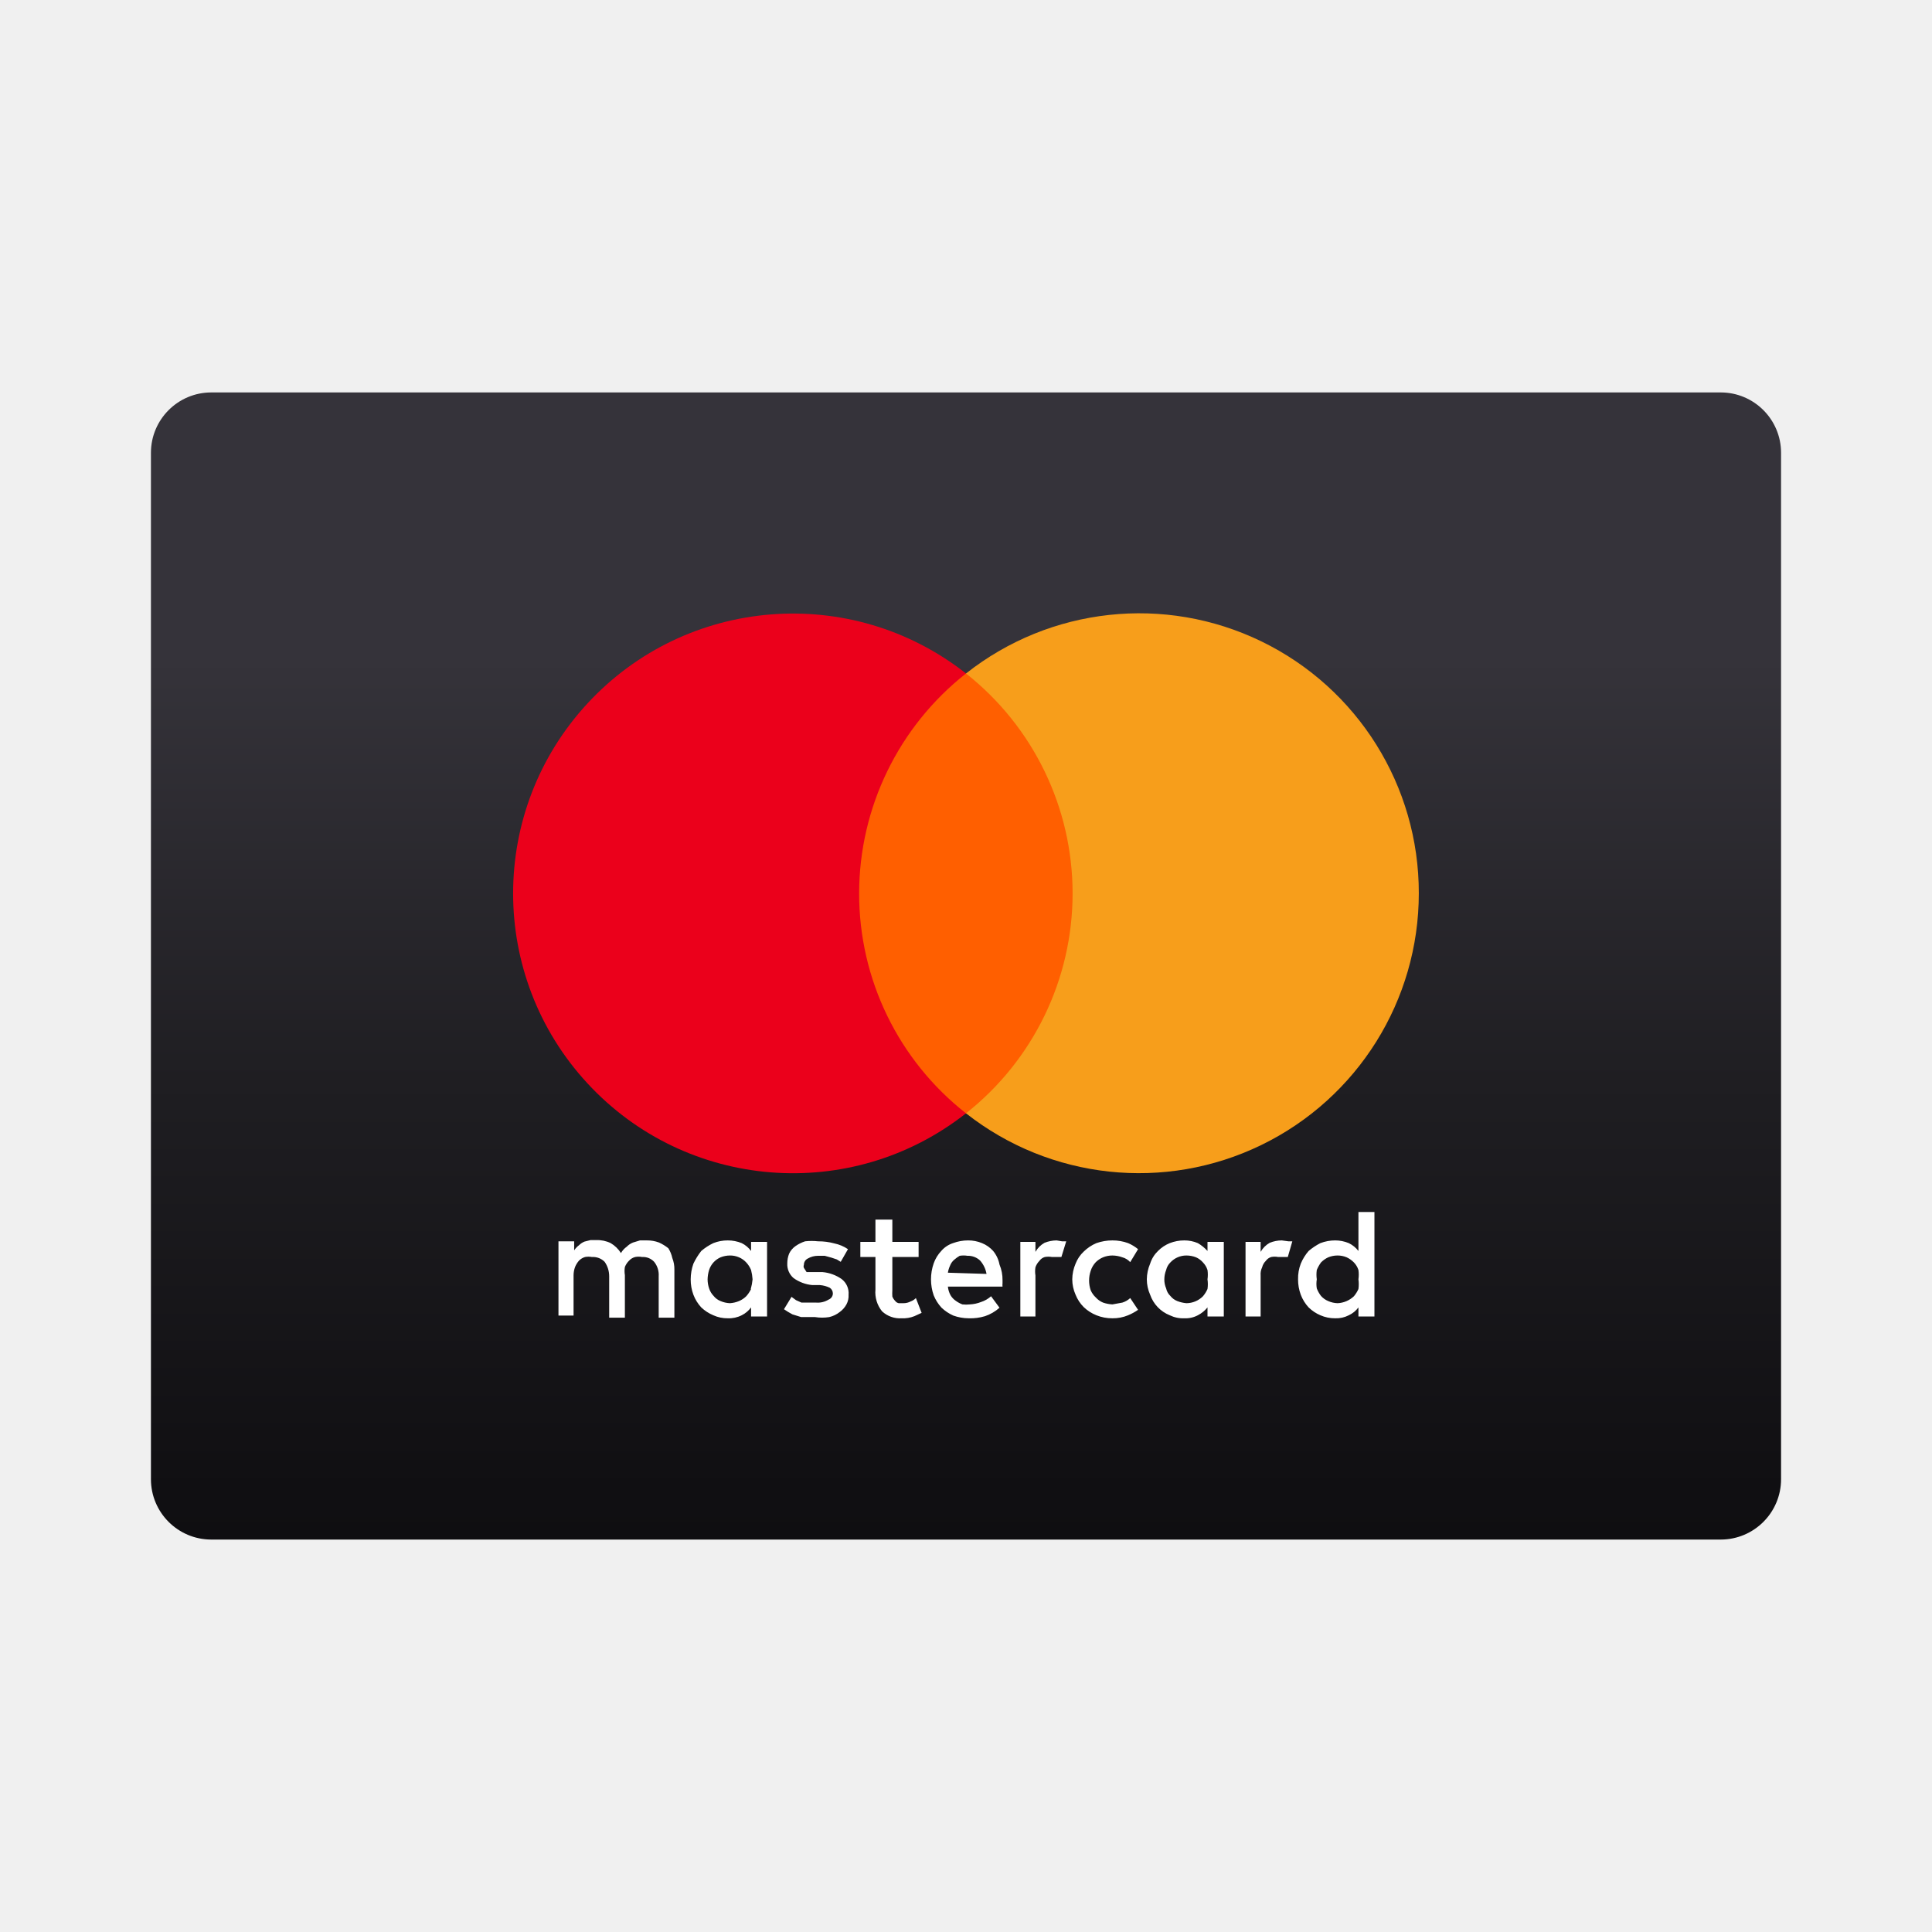
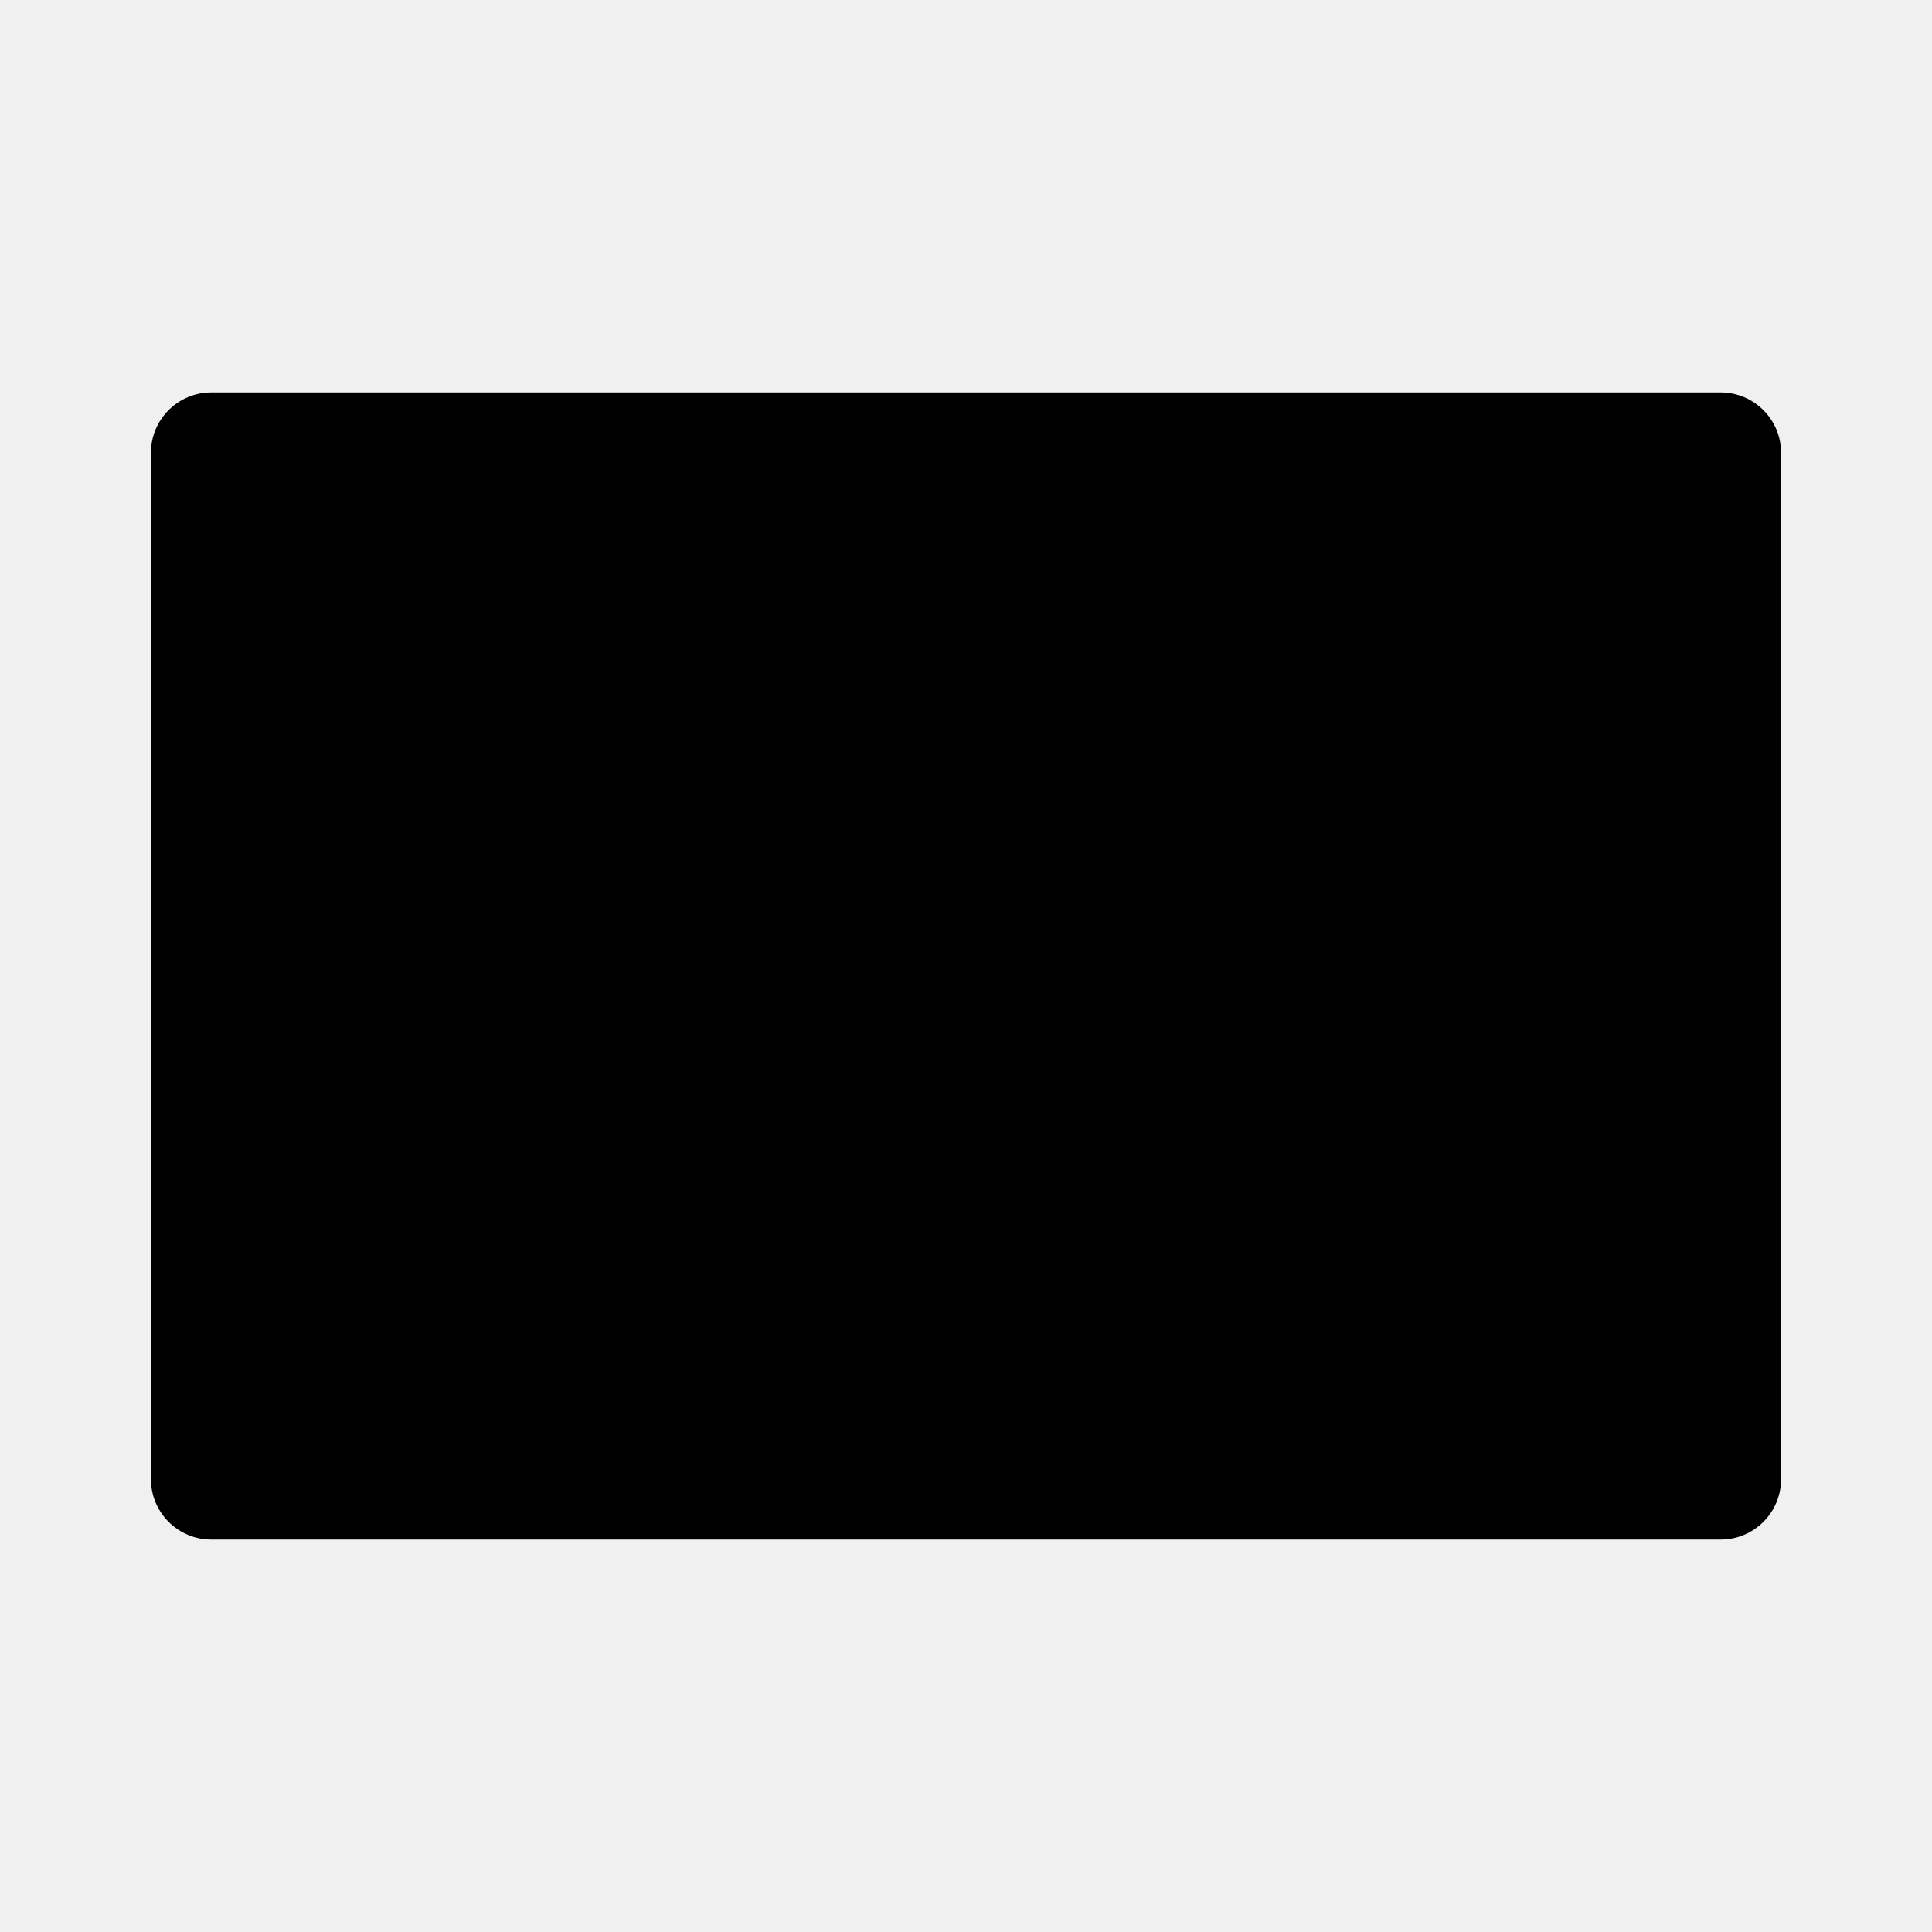
<svg xmlns="http://www.w3.org/2000/svg" viewBox="0 0 64 64">
-   <defs>
-     <linearGradient id="Dégradé_sans_nom_208" x1="2809.63" y1="-1982.54" x2="2809.63" y2="-2030.38" gradientTransform="matrix(-1.14 0 0 .79 3231.83 1625.81)" gradientUnits="userSpaceOnUse">
-       <stop offset="0" stop-color="#0b0a0c" />
-       <stop offset=".27" stop-color="#100f12" />
-       <stop offset=".63" stop-color="#1f1e22" />
-       <stop offset="1" stop-color="#35333a" />
-     </linearGradient>
-     <style>.cls-6{fill:#fff}</style>
-   </defs>
-   <g id="Icon">
-     <rect x="5" y="13" width="54" height="38" rx="2" fill="url(#Dégradé_sans_nom_208)" />
-     <path fill="#ff5f00" d="M27.94 22.31h8.11v14.58h-8.11z" />
-     <path d="M28.46 29.59A9.28 9.28 0 0132 22.31a9.27 9.27 0 100 14.57 9.24 9.24 0 01-3.54-7.29z" fill="#eb001b" />
-     <path d="M47 29.59a9.27 9.27 0 01-15 7.29 9.28 9.28 0 000-14.57 9.26 9.26 0 0115 7.28z" fill="#f79e1b" />
-     <path class="cls-6" d="M22.14 41.35a1.44 1.44 0 00-.31-.19 1.09 1.09 0 00-.4-.07h-.23l-.23.07a.6.6 0 00-.21.14.64.64 0 00-.19.21 1 1 0 00-.34-.33 1 1 0 00-.48-.1h-.19l-.2.05a.57.57 0 00-.18.12.65.65 0 00-.16.17v-.3h-.52v2.46h.5v-1.34a.81.81 0 01.05-.27.74.74 0 01.13-.21.47.47 0 01.2-.12.62.62 0 01.23 0 .54.54 0 01.42.16.83.83 0 01.15.48v1.37h.52v-1.41a.8.8 0 010-.27.6.6 0 01.14-.21.41.41 0 01.2-.12.59.59 0 01.23 0 .5.5 0 01.4.16.69.69 0 01.15.48v1.37h.52v-1.59a1 1 0 00-.07-.39 1 1 0 00-.13-.32zM24.88 41.44a.86.86 0 00-.31-.26 1.22 1.22 0 00-.46-.09 1.28 1.28 0 00-.48.09 1.84 1.84 0 00-.4.26 2.26 2.26 0 00-.26.42 1.58 1.58 0 00-.09.52 1.44 1.44 0 00.09.51 1.29 1.29 0 00.26.42 1.31 1.31 0 00.4.26 1.12 1.12 0 00.48.1.93.93 0 00.46-.1.86.86 0 00.31-.26v.3h.53v-2.47h-.53zm0 1.26a1 1 0 01-.16.24.78.78 0 01-.24.16.94.94 0 01-.3.07.87.87 0 01-.31-.07.55.55 0 01-.23-.17.64.64 0 01-.15-.25.94.94 0 01-.05-.3 1.12 1.12 0 01.05-.31.69.69 0 01.38-.42.85.85 0 01.31-.06.73.73 0 01.3.06.7.7 0 01.24.17.82.82 0 01.16.25 1.67 1.67 0 01.05.31 1.77 1.77 0 01-.06.32zM27.88 42.37a1.3 1.3 0 00-.63-.23h-.53l-.09-.14a.13.13 0 010-.1.23.23 0 01.13-.21.67.67 0 01.34-.09h.22l.22.06.18.06.13.08.24-.42a1.27 1.27 0 00-.45-.19 2 2 0 00-.54-.07 2 2 0 00-.43 0 1.2 1.2 0 00-.32.16.64.64 0 00-.21.25.87.87 0 00-.06.32.6.6 0 00.21.49 1.27 1.27 0 00.62.23h.25a.9.9 0 01.33.09.23.23 0 01.1.19.22.22 0 01-.14.2.69.69 0 01-.42.1h-.48l-.18-.08-.15-.11-.25.41a2.61 2.61 0 00.28.17l.29.09H27a1.48 1.48 0 00.47 0 .88.88 0 00.35-.17.75.75 0 00.22-.25.6.6 0 00.07-.32.59.59 0 00-.23-.52zM32.9 41.44a1 1 0 00-.37-.26 1.18 1.18 0 00-.46-.09 1.43 1.43 0 00-.5.09.87.87 0 00-.39.26 1.16 1.16 0 00-.25.41 1.61 1.61 0 000 1.06 1.36 1.36 0 00.26.41 1.4 1.4 0 00.39.26 1.52 1.52 0 00.51.09 1.67 1.67 0 00.54-.07 1.38 1.38 0 00.48-.28l-.28-.38a.92.92 0 01-.33.19 1.17 1.17 0 01-.37.08 1.09 1.09 0 01-.25 0 .94.94 0 01-.22-.12.58.58 0 01-.17-.18.75.75 0 01-.09-.29h1.81a.43.43 0 010-.11v-.1a1.3 1.3 0 00-.1-.52 1 1 0 00-.21-.45zm-1.5.72a.88.88 0 01.07-.23.48.48 0 01.14-.2 1.18 1.18 0 01.18-.13.78.78 0 01.26 0 .58.58 0 01.42.16.9.9 0 01.21.44zM40 41.44a1.35 1.35 0 00-.32-.26 1.13 1.13 0 00-.45-.09 1.32 1.32 0 00-.48.09 1.16 1.16 0 00-.39.26 1 1 0 00-.26.42 1.35 1.35 0 00-.11.52 1.26 1.26 0 00.11.51 1.13 1.13 0 00.65.68 1 1 0 00.48.1.87.87 0 00.45-.1 1 1 0 00.32-.26v.3h.54v-2.47H40zm0 1.26a1 1 0 01-.15.24.78.78 0 01-.55.23 1.09 1.09 0 01-.3-.07.55.55 0 01-.23-.17.48.48 0 01-.14-.25.73.73 0 01-.06-.3.85.85 0 01.06-.31.52.52 0 01.14-.25.72.72 0 01.53-.23.87.87 0 01.32.06.66.66 0 01.23.17.64.64 0 01.15.25 1.12 1.12 0 010 .31 1.13 1.13 0 010 .32zM30.17 43.11a.5.5 0 01-.24.06h-.16a.2.2 0 01-.12-.08.42.42 0 01-.09-.14 1.52 1.52 0 010-.21v-1.1h.87v-.5h-.87v-.74H29v.74h-.5v.5h.5v1.08a1 1 0 00.22.72.87.87 0 00.65.23 1 1 0 00.42-.07l.24-.11-.19-.49a.44.44 0 01-.17.11zM35 41.09a1.1 1.1 0 00-.4.08.79.79 0 00-.3.3v-.33h-.5v2.47h.5v-1.36a.84.84 0 010-.27.57.57 0 01.13-.21.34.34 0 01.18-.13.67.67 0 01.24 0h.31l.16-.52h-.14zM42.46 41.09a1.06 1.06 0 00-.4.08.79.79 0 00-.3.3v-.33h-.5v2.47h.5v-1.36a.52.52 0 01.05-.27.45.45 0 01.12-.21.34.34 0 01.18-.13.59.59 0 01.23 0h.32l.15-.52h-.13zM45 40.15v1.29a.9.9 0 00-.32-.26 1.17 1.17 0 00-.45-.09 1.37 1.37 0 00-.49.09 2 2 0 00-.39.26 1.54 1.54 0 00-.26.42 1.36 1.36 0 00-.09.52 1.44 1.44 0 00.09.51 1.29 1.29 0 00.26.42 1.27 1.27 0 00.39.26 1.19 1.19 0 00.49.1.9.9 0 00.45-.1.82.82 0 00.32-.26v.3h.53v-3.46zm0 2.55a1 1 0 01-.15.24.84.84 0 01-.54.23.82.82 0 01-.31-.07.66.66 0 01-.24-.17 1 1 0 01-.14-.25.94.94 0 010-.3 1.12 1.12 0 010-.31 1.23 1.23 0 01.14-.25.81.81 0 01.24-.17.81.81 0 01.31-.06.77.77 0 01.3.06.81.81 0 01.24.17.64.64 0 01.15.25 1.12 1.12 0 010 .31 1.19 1.19 0 010 .32zM36.3 41.81a.78.78 0 01.24-.16.81.81 0 01.31-.06 1 1 0 01.33.06.54.54 0 01.26.16l.26-.43a1.38 1.38 0 00-.33-.2 1.5 1.5 0 00-.52-.09 1.6 1.6 0 00-.53.09 1.34 1.34 0 00-.42.28 1.09 1.09 0 00-.27.4 1.35 1.35 0 00-.11.52 1.26 1.26 0 00.11.51 1.22 1.22 0 00.27.41 1.32 1.32 0 00.42.27 1.39 1.39 0 00.53.1 1.3 1.3 0 00.52-.1 1.74 1.74 0 00.33-.18l-.26-.39a.68.68 0 01-.26.15l-.33.06a1.13 1.13 0 01-.31-.06.66.66 0 01-.24-.17.7.7 0 01-.17-.24 1 1 0 010-.64.74.74 0 01.17-.29z" />
-   </g>
+   <rect x="5" y="13" width="54" height="38" rx="2" />
+   <path d="M27.94 22.31h8.11v14.58h-8.11z" />
+   <path d="M28.46 29.59A9.28 9.28 0 0132 22.31a9.27 9.27 0 100 14.57 9.24 9.24 0 01-3.54-7.29zM47 29.59a9.27 9.27 0 01-15 7.29 9.28 9.28 0 000-14.57 9.26 9.26 0 0115 7.28zM22.14 41.35a1.44 1.44 0 00-.31-.19 1.09 1.09 0 00-.4-.07h-.23l-.23.07a.6.6 0 00-.21.14.64.64 0 00-.19.21 1 1 0 00-.34-.33 1 1 0 00-.48-.1h-.19l-.2.05a.57.57 0 00-.18.12.65.65 0 00-.16.17v-.3h-.52v2.46h.5v-1.34a.81.81 0 01.05-.27.74.74 0 01.13-.21.47.47 0 01.2-.12.62.62 0 01.23 0 .54.54 0 01.42.16.83.83 0 01.15.48v1.37h.52v-1.41a.8.8 0 010-.27.6.6 0 01.14-.21.41.41 0 01.2-.12.59.59 0 01.23 0 .5.5 0 01.4.16.69.69 0 01.15.48v1.37h.52v-1.59a1 1 0 00-.07-.39 1 1 0 00-.13-.32zM24.88 41.44a.86.86 0 00-.31-.26 1.22 1.22 0 00-.46-.09 1.28 1.28 0 00-.48.09 1.84 1.84 0 00-.4.26 2.26 2.26 0 00-.26.42 1.58 1.58 0 00-.09.52 1.44 1.44 0 00.09.51 1.29 1.29 0 00.26.42 1.31 1.31 0 00.4.26 1.12 1.12 0 00.48.1.93.93 0 00.46-.1.86.86 0 00.31-.26v.3h.53v-2.47h-.53zm0 1.26a1 1 0 01-.16.24.78.78 0 01-.24.16.94.94 0 01-.3.07.87.87 0 01-.31-.07.55.55 0 01-.23-.17.64.64 0 01-.15-.25.94.94 0 01-.05-.3 1.12 1.12 0 01.05-.31.69.69 0 01.38-.42.85.85 0 01.31-.06.73.73 0 01.3.06.7.7 0 01.24.17.82.82 0 01.16.25 1.67 1.67 0 01.05.31 1.77 1.77 0 01-.06.32zM27.88 42.37a1.3 1.3 0 00-.63-.23h-.53l-.09-.14a.13.13 0 010-.1.23.23 0 01.13-.21.67.67 0 01.34-.09h.22l.22.06.18.06.13.08.24-.42a1.27 1.27 0 00-.45-.19 2 2 0 00-.54-.07 2 2 0 00-.43 0 1.2 1.2 0 00-.32.16.64.64 0 00-.21.25.87.87 0 00-.06.32.6.6 0 00.21.49 1.27 1.27 0 00.62.23h.25a.9.9 0 01.33.09.23.23 0 01.1.19.22.22 0 01-.14.2.69.69 0 01-.42.1h-.48l-.18-.08-.15-.11-.25.41a2.61 2.61 0 00.28.17l.29.09H27a1.48 1.48 0 00.47 0 .88.88 0 00.35-.17.75.75 0 00.22-.25.6.6 0 00.07-.32.59.59 0 00-.23-.52zM32.9 41.44a1 1 0 00-.37-.26 1.18 1.18 0 00-.46-.09 1.43 1.43 0 00-.5.09.87.87 0 00-.39.26 1.16 1.16 0 00-.25.41 1.61 1.61 0 000 1.06 1.36 1.36 0 00.26.41 1.4 1.4 0 00.39.26 1.52 1.52 0 00.51.09 1.67 1.67 0 00.54-.07 1.38 1.38 0 00.48-.28l-.28-.38a.92.92 0 01-.33.19 1.17 1.17 0 01-.37.08 1.09 1.09 0 01-.25 0 .94.94 0 01-.22-.12.58.58 0 01-.17-.18.75.75 0 01-.09-.29h1.81a.43.43 0 010-.11v-.1a1.3 1.3 0 00-.1-.52 1 1 0 00-.21-.45zm-1.5.72a.88.88 0 01.07-.23.48.48 0 01.14-.2 1.18 1.18 0 01.18-.13.78.78 0 01.26 0 .58.58 0 01.42.16.9.9 0 01.21.44zM40 41.44a1.35 1.35 0 00-.32-.26 1.13 1.13 0 00-.45-.09 1.32 1.32 0 00-.48.09 1.16 1.16 0 00-.39.26 1 1 0 00-.26.42 1.35 1.35 0 00-.11.52 1.26 1.26 0 00.11.51 1.13 1.13 0 00.65.68 1 1 0 00.48.1.87.87 0 00.45-.1 1 1 0 00.32-.26v.3h.54v-2.47H40zm0 1.26a1 1 0 01-.15.24.78.78 0 01-.55.23 1.09 1.09 0 01-.3-.07.55.55 0 01-.23-.17.48.48 0 01-.14-.25.73.73 0 01-.06-.3.85.85 0 01.06-.31.52.52 0 01.14-.25.72.72 0 01.53-.23.87.87 0 01.32.06.66.66 0 01.23.17.64.64 0 01.15.25 1.12 1.12 0 010 .31 1.13 1.13 0 010 .32zM30.17 43.11a.5.5 0 01-.24.06h-.16a.2.2 0 01-.12-.08.42.42 0 01-.09-.14 1.52 1.52 0 010-.21v-1.1h.87v-.5h-.87v-.74H29v.74h-.5v.5h.5v1.08a1 1 0 00.22.72.87.87 0 00.65.23 1 1 0 00.42-.07l.24-.11-.19-.49a.44.44 0 01-.17.11zM35 41.09a1.1 1.1 0 00-.4.08.79.79 0 00-.3.3v-.33h-.5v2.47h.5v-1.36a.84.84 0 010-.27.57.57 0 01.13-.21.34.34 0 01.18-.13.67.67 0 01.24 0h.31l.16-.52h-.14zM42.46 41.09a1.06 1.06 0 00-.4.08.79.79 0 00-.3.3v-.33h-.5v2.47h.5v-1.36a.52.52 0 01.05-.27.45.45 0 01.12-.21.34.34 0 01.18-.13.59.59 0 01.23 0h.32l.15-.52h-.13zM45 40.15v1.29a.9.9 0 00-.32-.26 1.17 1.17 0 00-.45-.09 1.37 1.37 0 00-.49.09 2 2 0 00-.39.26 1.54 1.54 0 00-.26.42 1.36 1.36 0 00-.09.52 1.44 1.44 0 00.09.51 1.29 1.29 0 00.26.42 1.27 1.27 0 00.39.26 1.19 1.19 0 00.49.1.9.9 0 00.45-.1.82.82 0 00.32-.26v.3h.53v-3.46zm0 2.55a1 1 0 01-.15.24.84.84 0 01-.54.23.82.82 0 01-.31-.07.66.66 0 01-.24-.17 1 1 0 01-.14-.25.94.94 0 010-.3 1.12 1.12 0 010-.31 1.23 1.23 0 01.14-.25.81.81 0 01.24-.17.81.81 0 01.31-.06.77.77 0 01.3.06.81.81 0 01.24.17.64.64 0 01.15.25 1.12 1.12 0 010 .31 1.19 1.19 0 010 .32zM36.3 41.81a.78.78 0 01.24-.16.81.81 0 01.31-.06 1 1 0 01.33.06.54.54 0 01.26.16l.26-.43a1.38 1.38 0 00-.33-.2 1.5 1.5 0 00-.52-.09 1.6 1.6 0 00-.53.09 1.34 1.34 0 00-.42.28 1.09 1.09 0 00-.27.4 1.35 1.35 0 00-.11.52 1.26 1.26 0 00.11.51 1.22 1.22 0 00.27.41 1.32 1.32 0 00.42.27 1.39 1.39 0 00.53.1 1.3 1.3 0 00.52-.1 1.74 1.74 0 00.33-.18l-.26-.39a.68.68 0 01-.26.15l-.33.06a1.13 1.13 0 01-.31-.06.66.66 0 01-.24-.17.7.7 0 01-.17-.24 1 1 0 010-.64.74.74 0 01.17-.29z" />
</svg>
